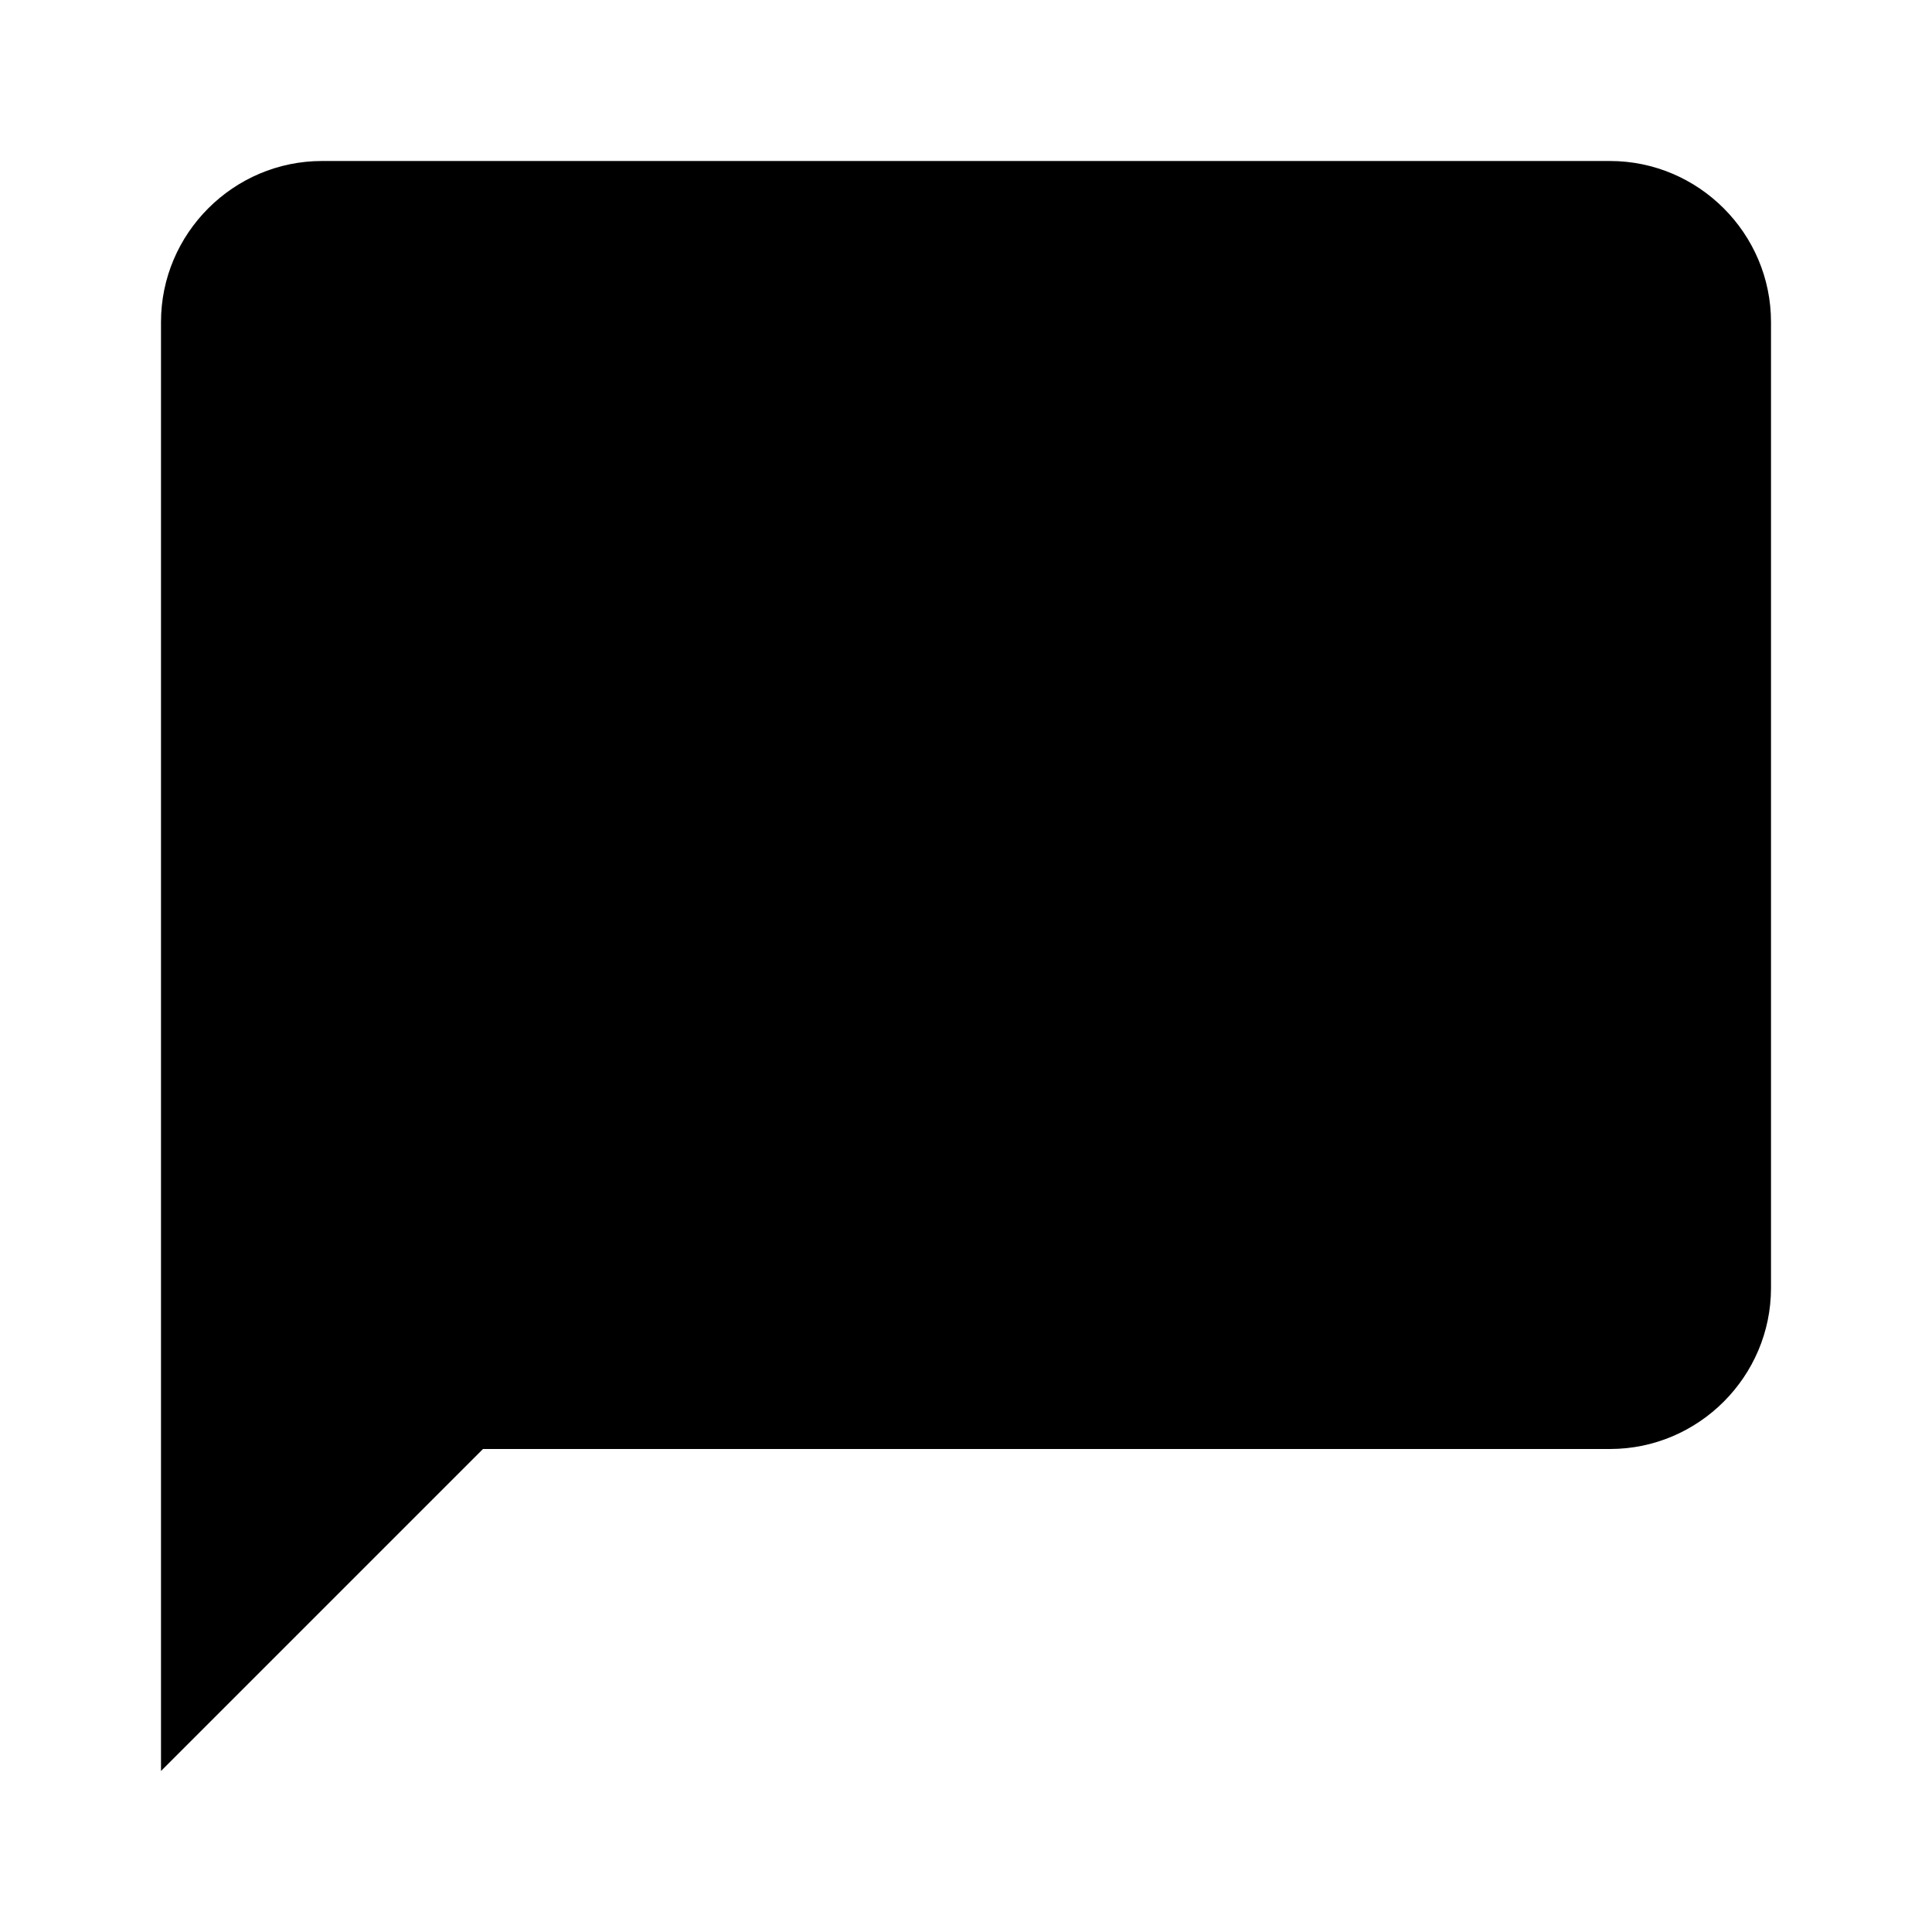
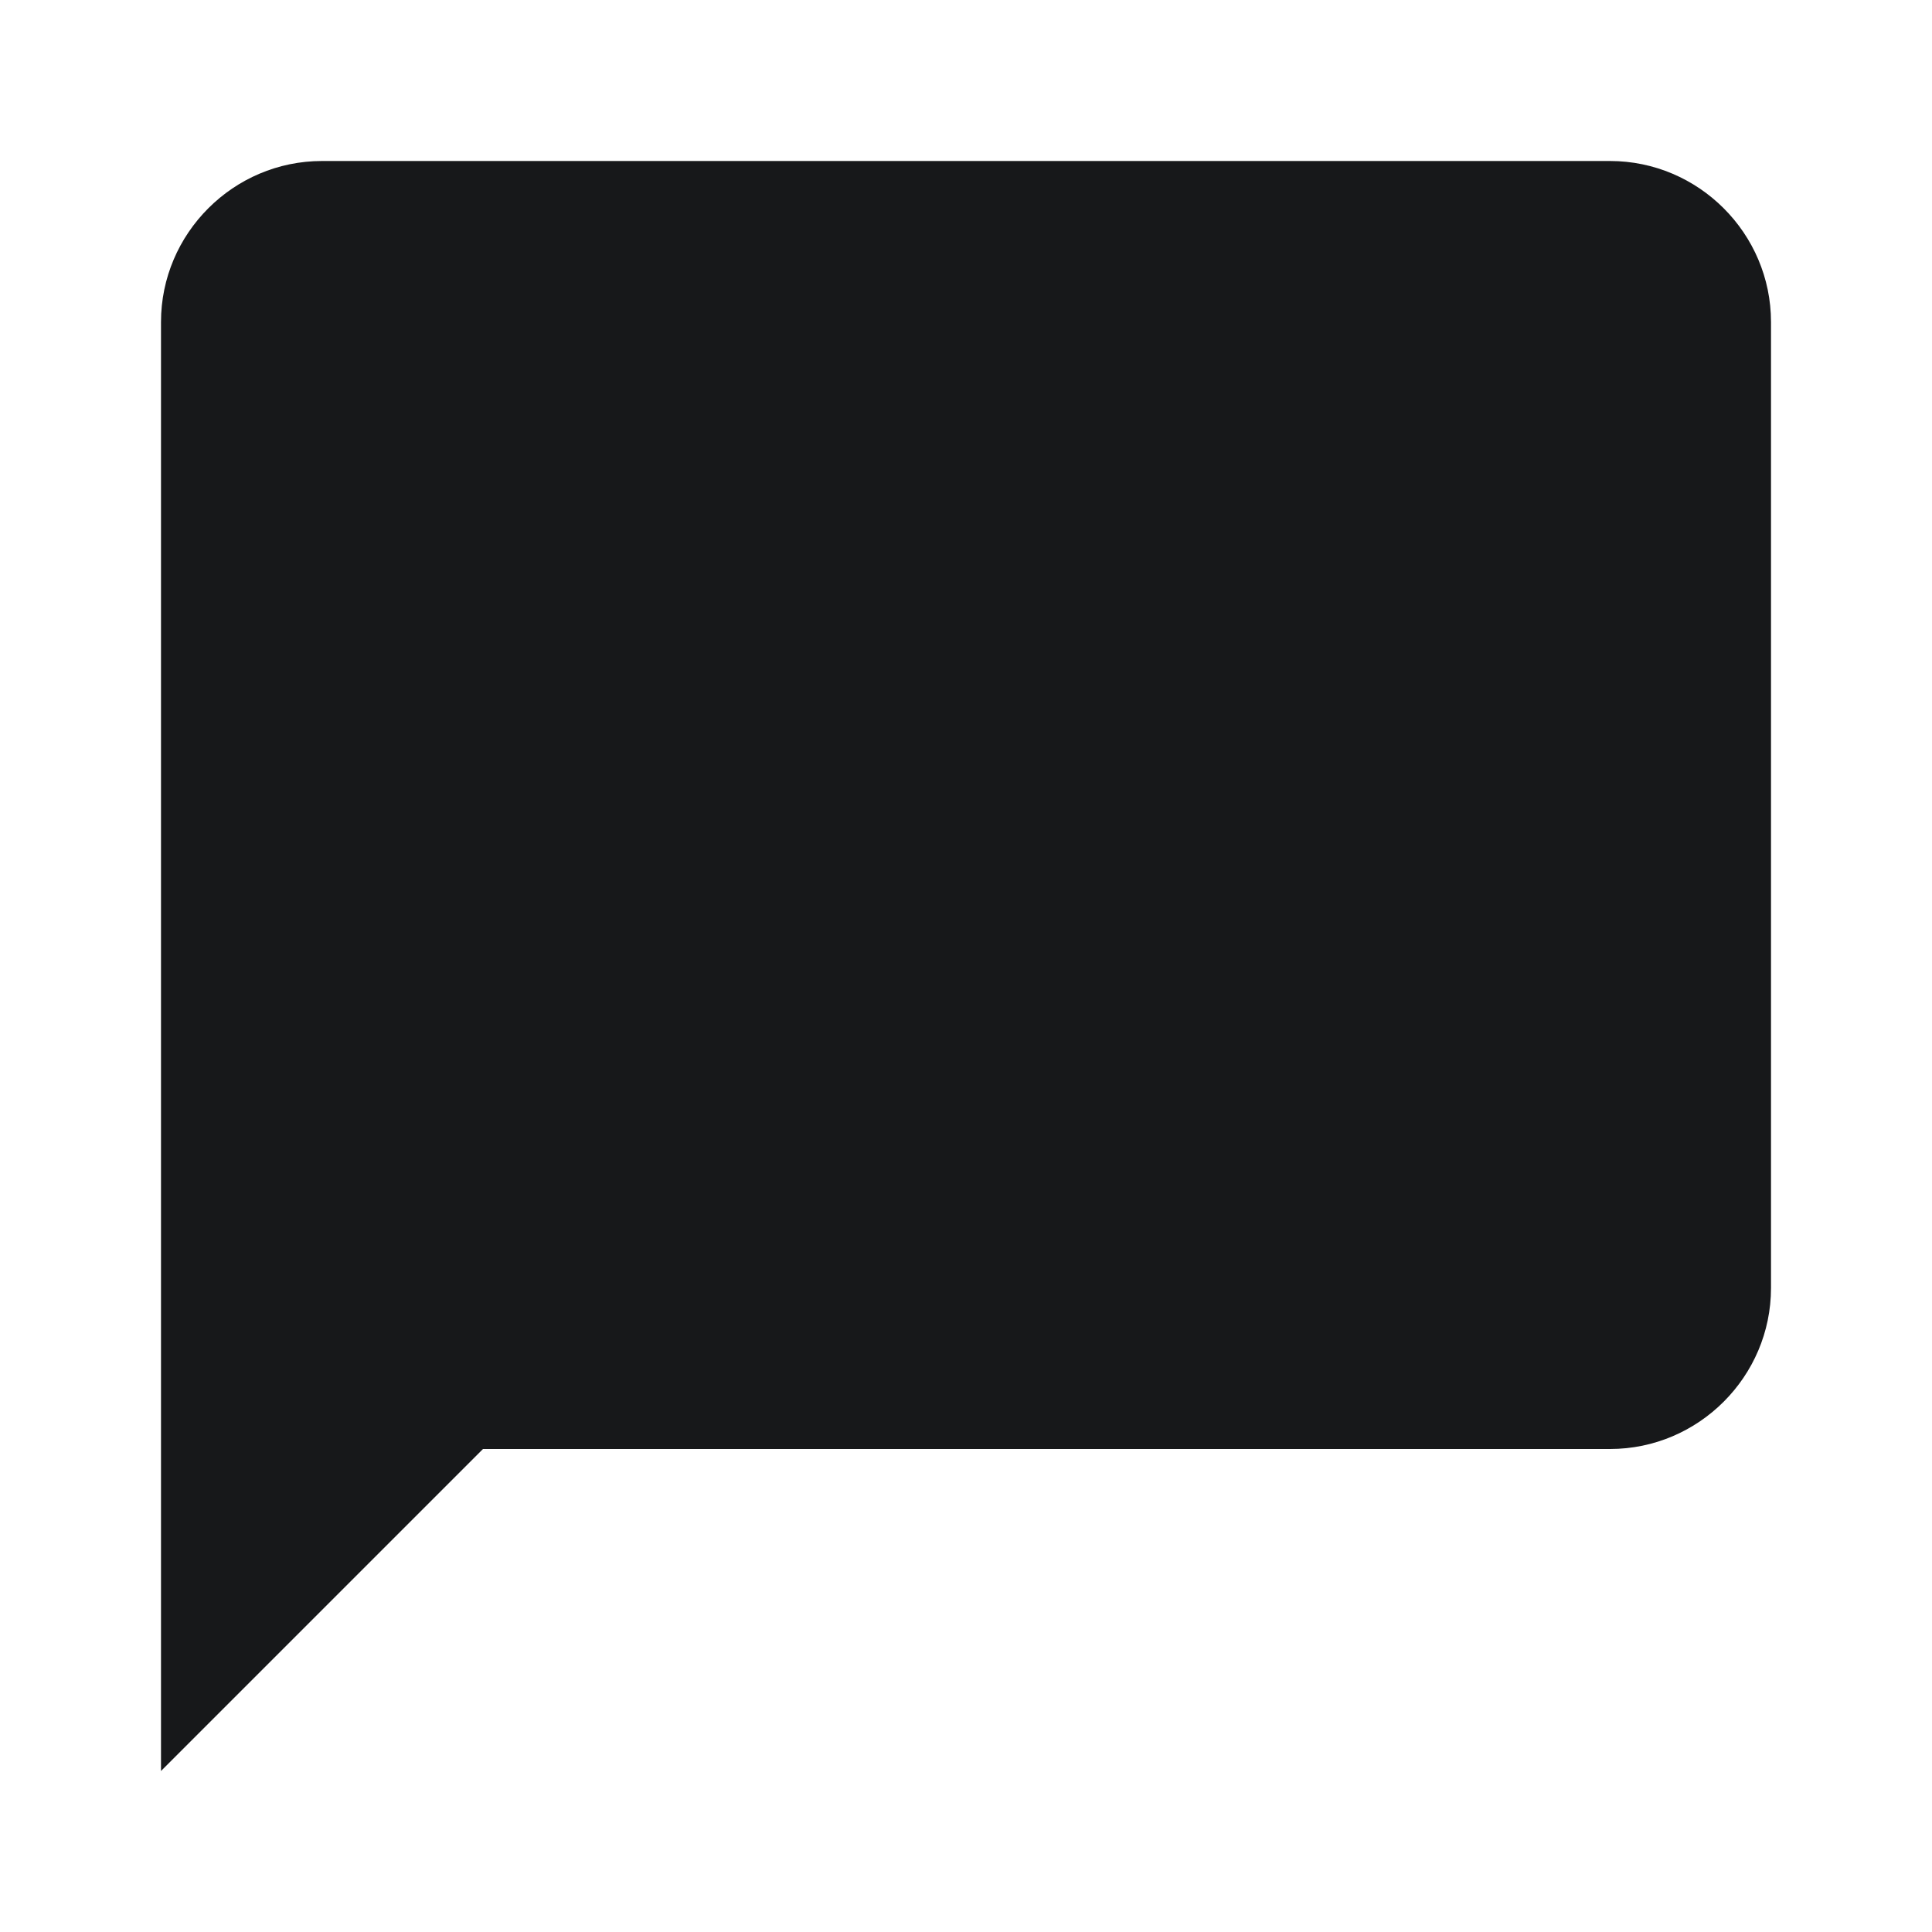
- <svg xmlns="http://www.w3.org/2000/svg" height="24px" viewBox="0 0 24 24" width="24px" fill="#000000">
+ <svg xmlns="http://www.w3.org/2000/svg" height="24px" viewBox="0 0 24 24" width="24px" fill="#17181A">
  <path d="M0 0h24v24H0V0z" fill="none" />
  <path d="M20 2H4c-1.1 0-2 .9-2 2v18l4-4h14c1.1 0 2-.9 2-2V4c0-1.1-.9-2-2-2z" />
</svg>
